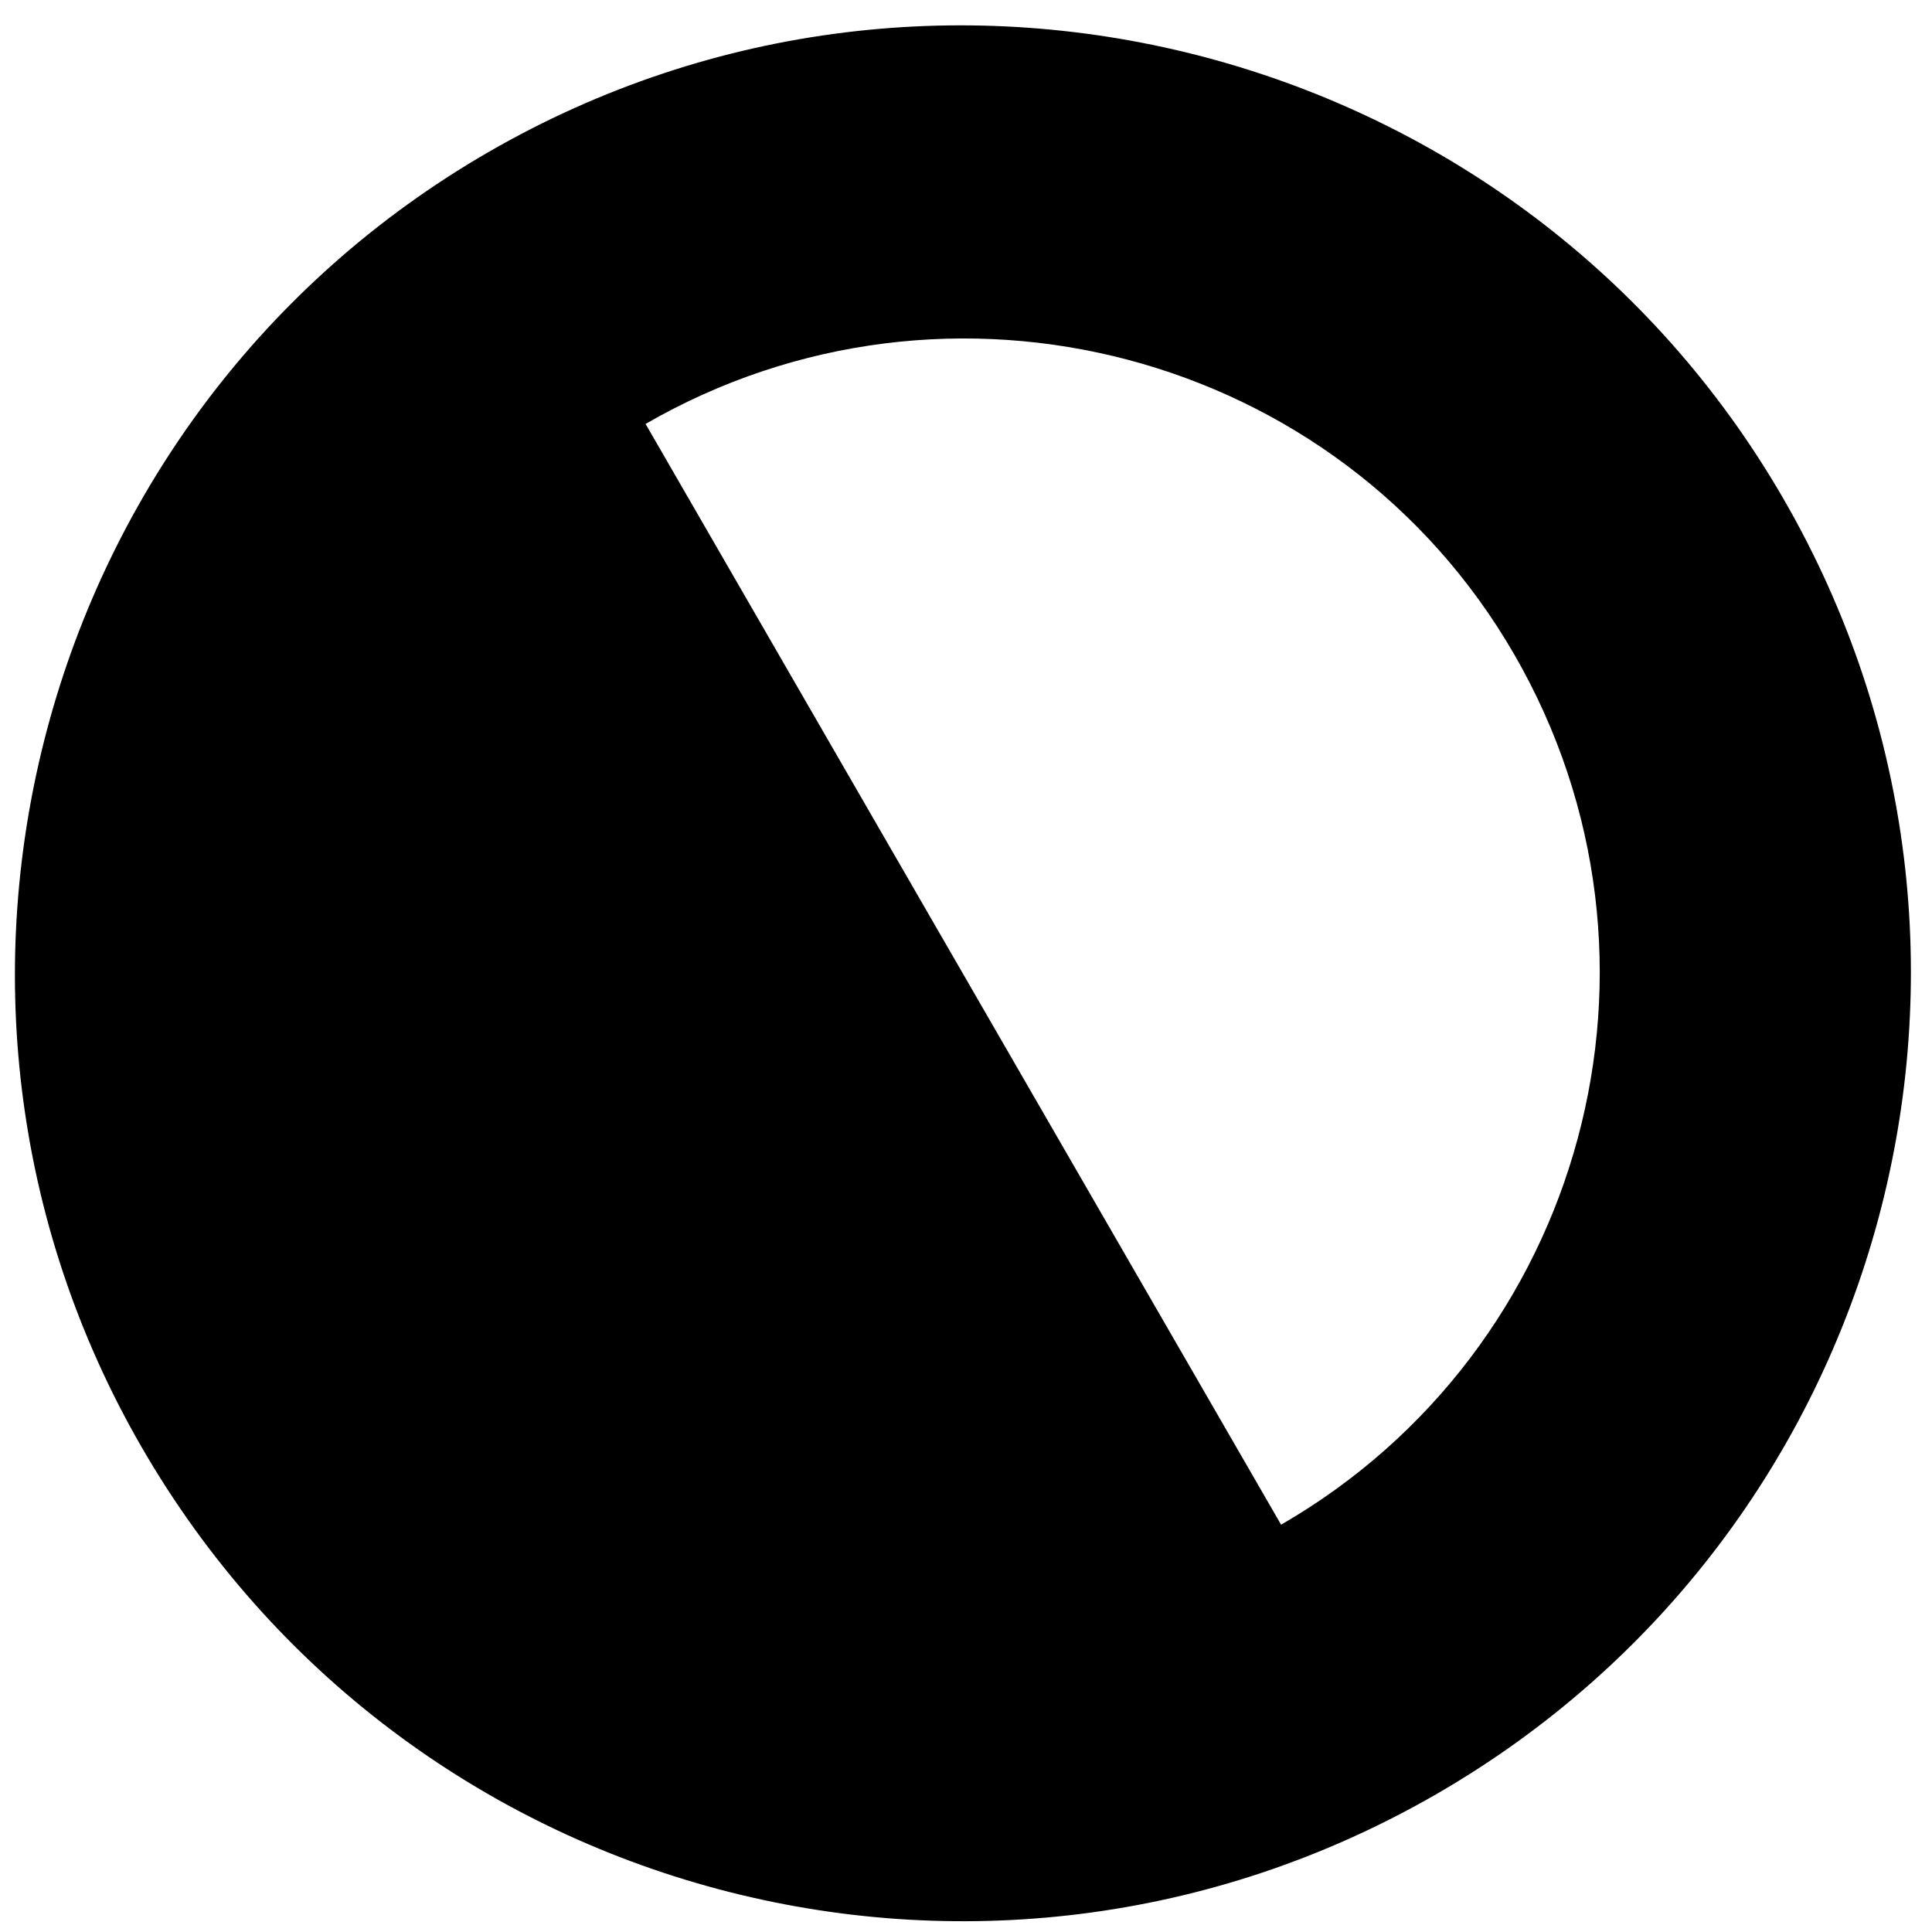
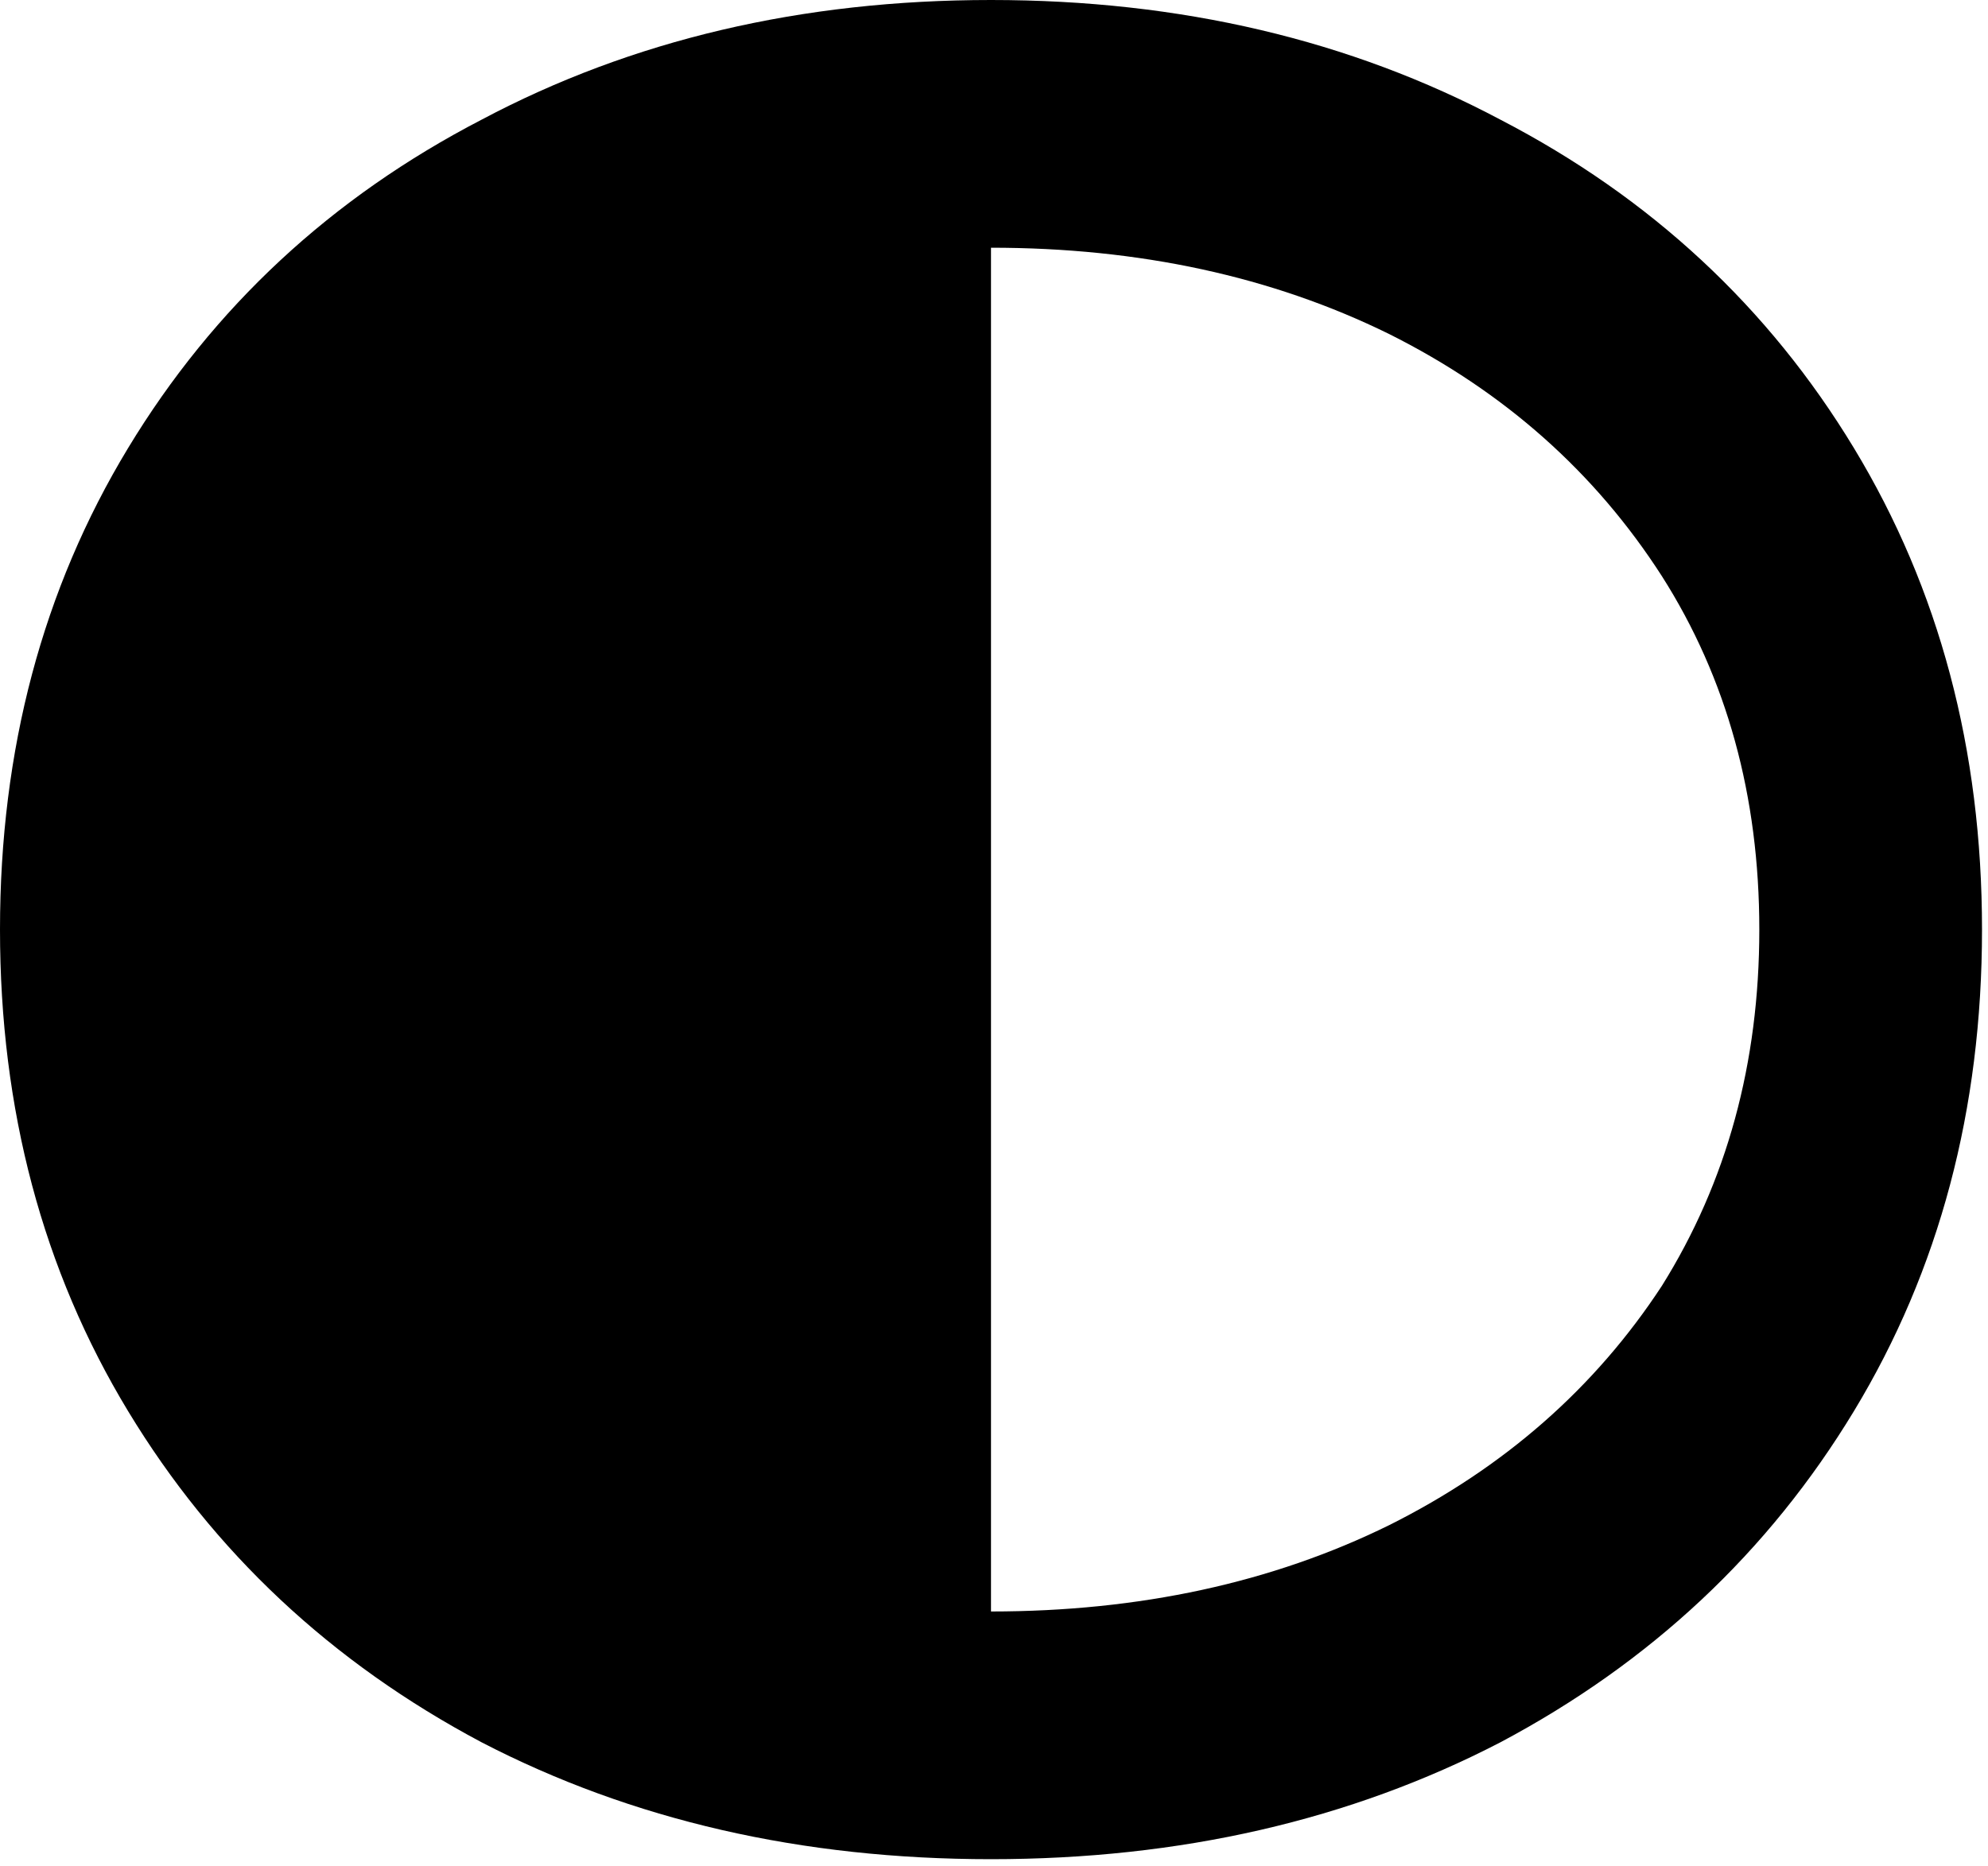
- <svg xmlns="http://www.w3.org/2000/svg" width="66" height="66" viewBox="0 0 66 66" fill="none">
-   <path d="M4.836 49.432C-4.085 33.98 1.238 14.114 16.69 5.193C32.143 -3.729 52.008 1.594 60.93 17.047C69.903 32.589 64.529 52.365 49.076 61.286C33.624 70.208 13.81 64.974 4.836 49.432ZM51.73 22.358C45.748 11.997 32.415 8.5 22.054 14.482C30.721 29.494 26.901 22.878 32.883 33.24C38.917 43.69 36.808 40.037 43.764 52.086C54.126 46.104 57.764 32.809 51.73 22.358Z" fill="black" />
+ <svg xmlns="http://www.w3.org/2000/svg" width="147" height="138" viewBox="0 0 147 138" fill="none">
+   <path d="M73.278 2.93463e-06C87.275 2.3228e-06 99.832 2.95 110.947 8.851C122.062 14.614 130.776 22.711 137.088 33.14C143.401 43.569 146.557 55.439 146.557 68.75C146.557 82.061 143.401 93.931 137.088 104.36C130.776 114.789 122.062 122.954 110.947 128.855C99.832 134.618 87.275 137.5 73.278 137.5C59.281 137.5 46.725 134.618 35.61 128.855C24.495 122.954 15.781 114.789 9.469 104.36C3.156 93.931 -2.42332e-06 82.061 -3.00516e-06 68.75C-3.58699e-06 55.439 3.156 43.569 9.469 33.14C15.781 22.711 24.495 14.614 35.61 8.851C46.725 2.95 59.281 3.54646e-06 73.278 2.93463e-06ZM73.278 119.18C84.257 119.18 94.068 117.053 102.713 112.799C111.221 108.545 117.945 102.645 122.885 95.097C127.688 87.413 130.09 78.63 130.09 68.75C130.09 58.87 127.688 50.156 122.885 42.608C117.945 34.924 111.221 28.955 102.713 24.701C94.068 20.447 84.257 18.32 73.278 18.32C73.278 29.539 73.278 24.701 73.278 24.701C73.278 33.14 73.278 33.14 73.278 42.608C73.278 50.664 73.278 58.87 73.278 68.75C73.278 78.63 73.278 85.463 73.278 95.097C73.278 104.732 73.278 104.36 73.278 112.799C73.278 119.18 73.278 116.548 73.278 119.18Z" fill="black" />
</svg>
